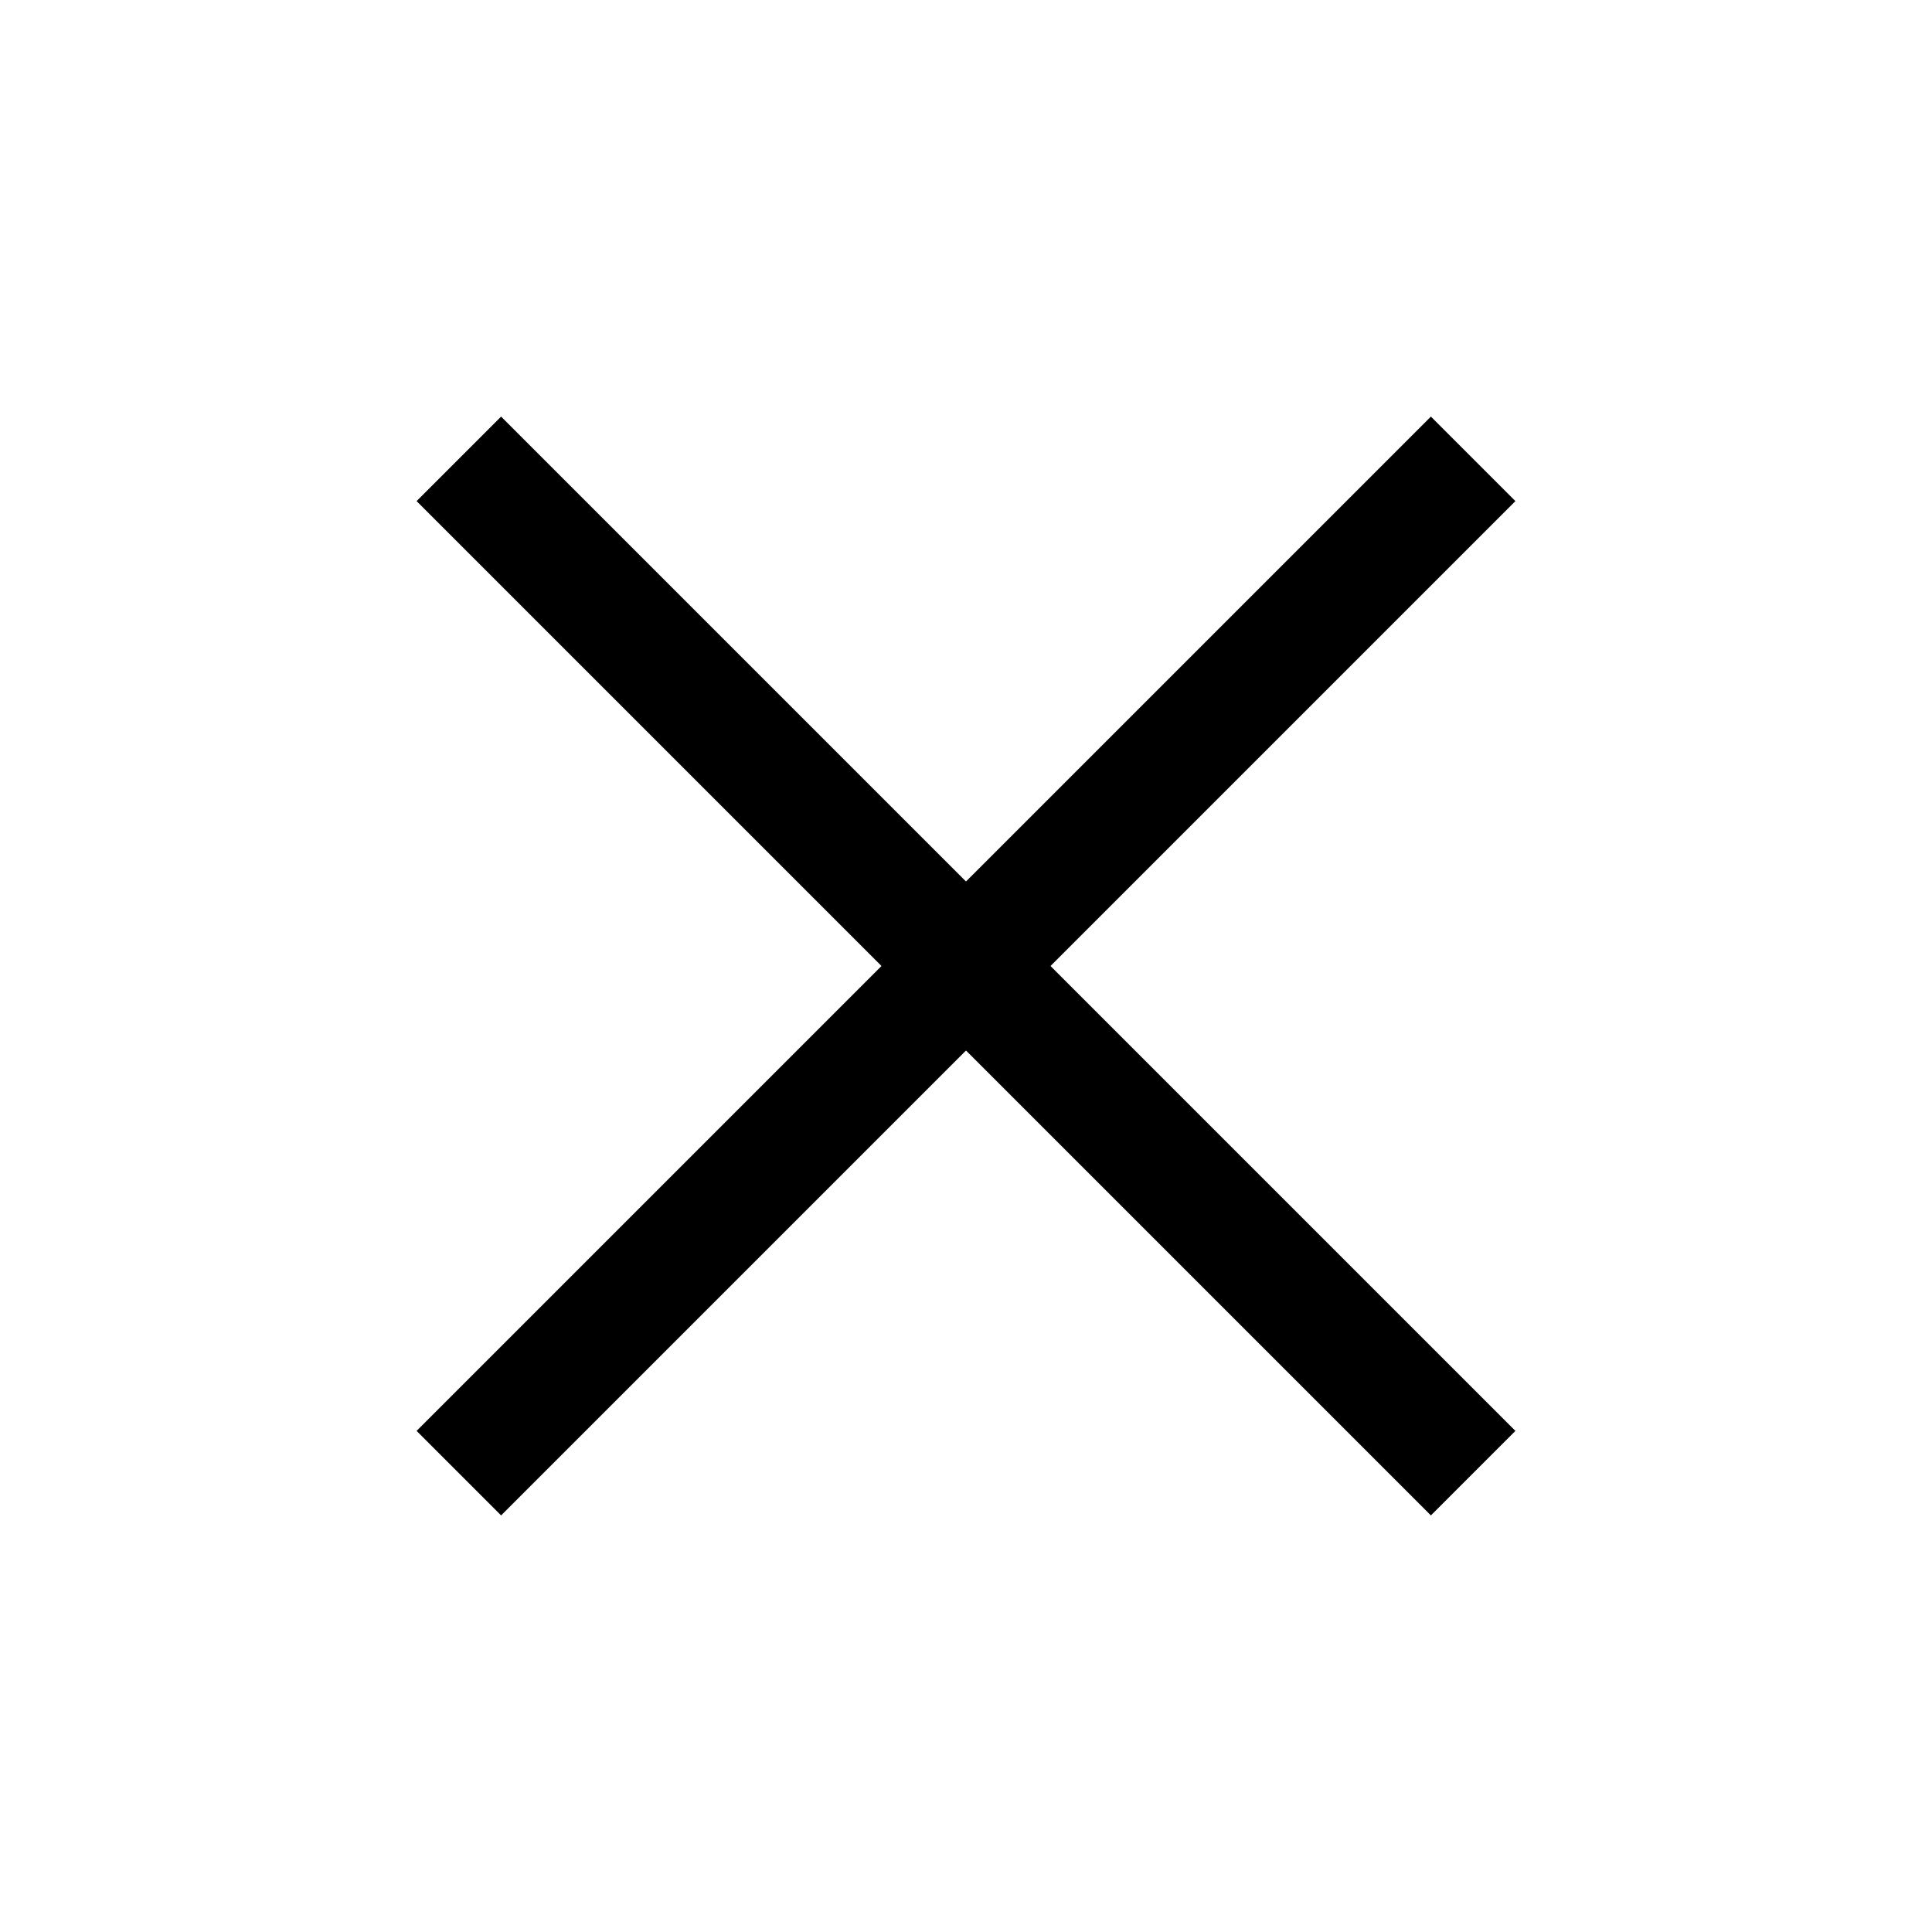
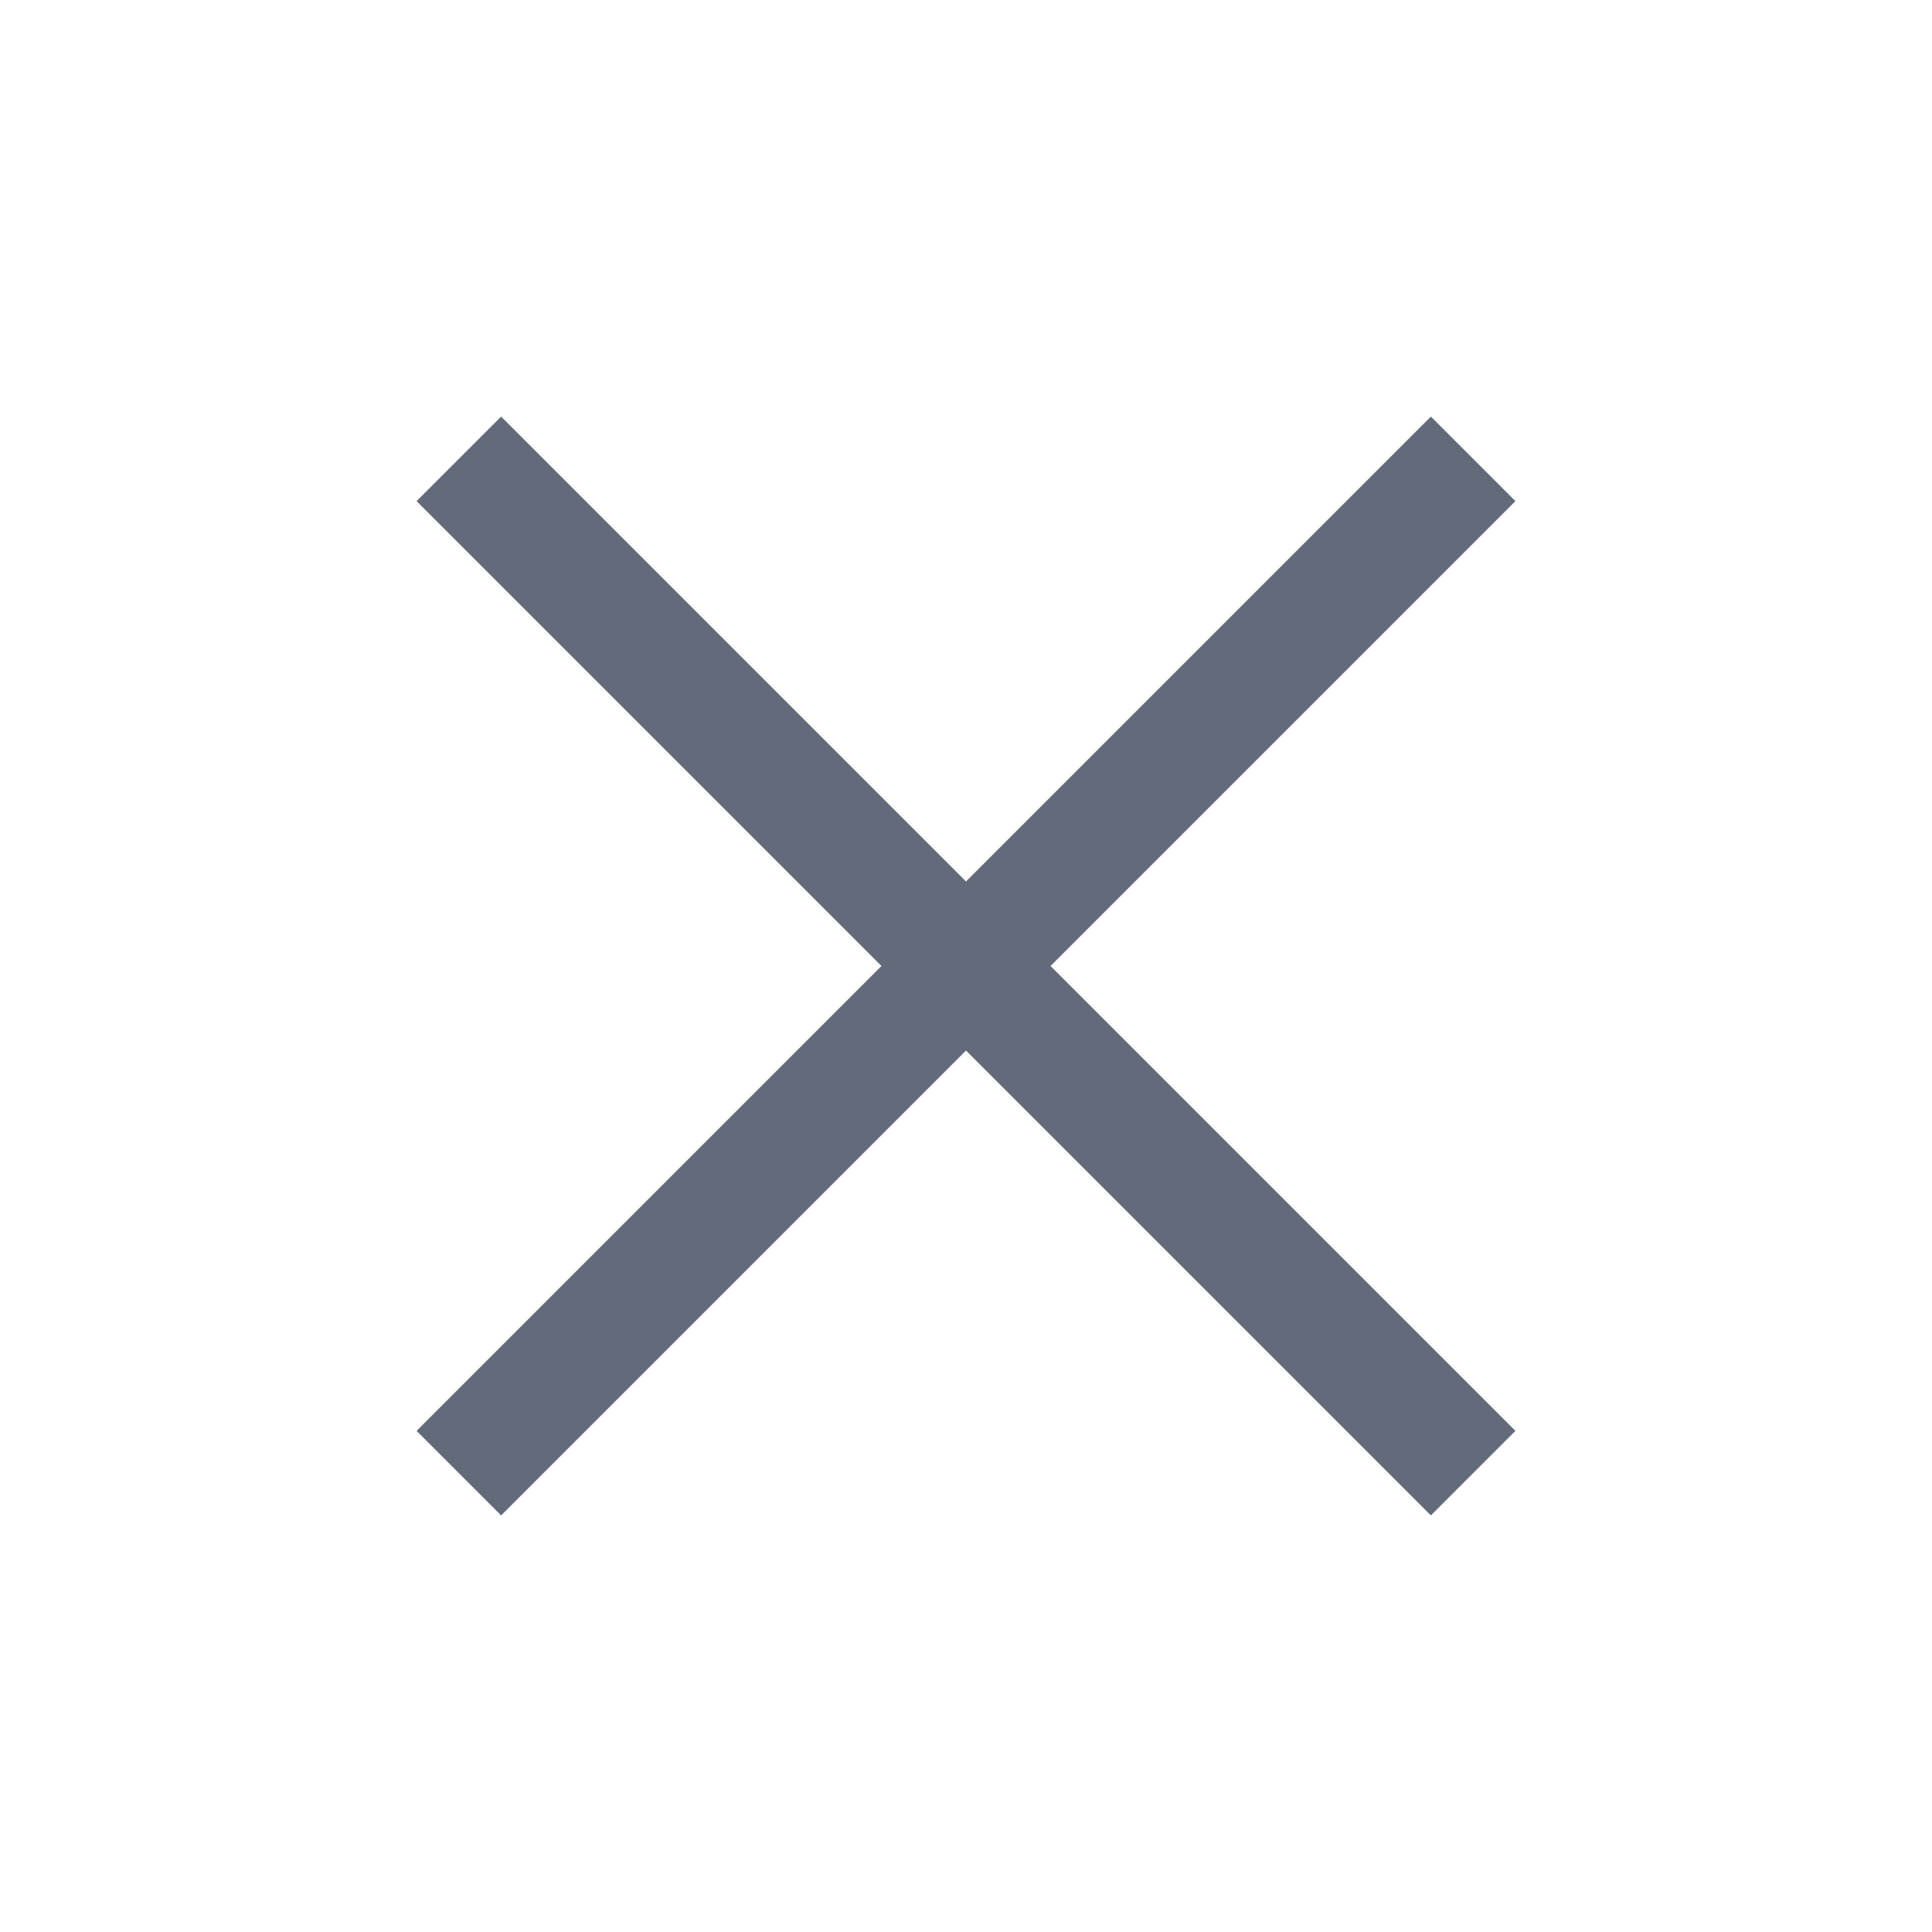
- <svg xmlns="http://www.w3.org/2000/svg" height="48" viewBox="0 96 960 960" width="48">
-   <path d="m249 849-42-42 231-231-231-231 42-42 231 231 231-231 42 42-231 231 231 231-42 42-231-231-231 231Z" />
+ <svg xmlns="http://www.w3.org/2000/svg" height="48" viewBox="0 96 960 960" width="48" fill="none">
+   <path fill="#636A79" d="m249 849-42-42 231-231-231-231 42-42 231 231 231-231 42 42-231 231 231 231-42 42-231-231-231 231Z" />
</svg>
